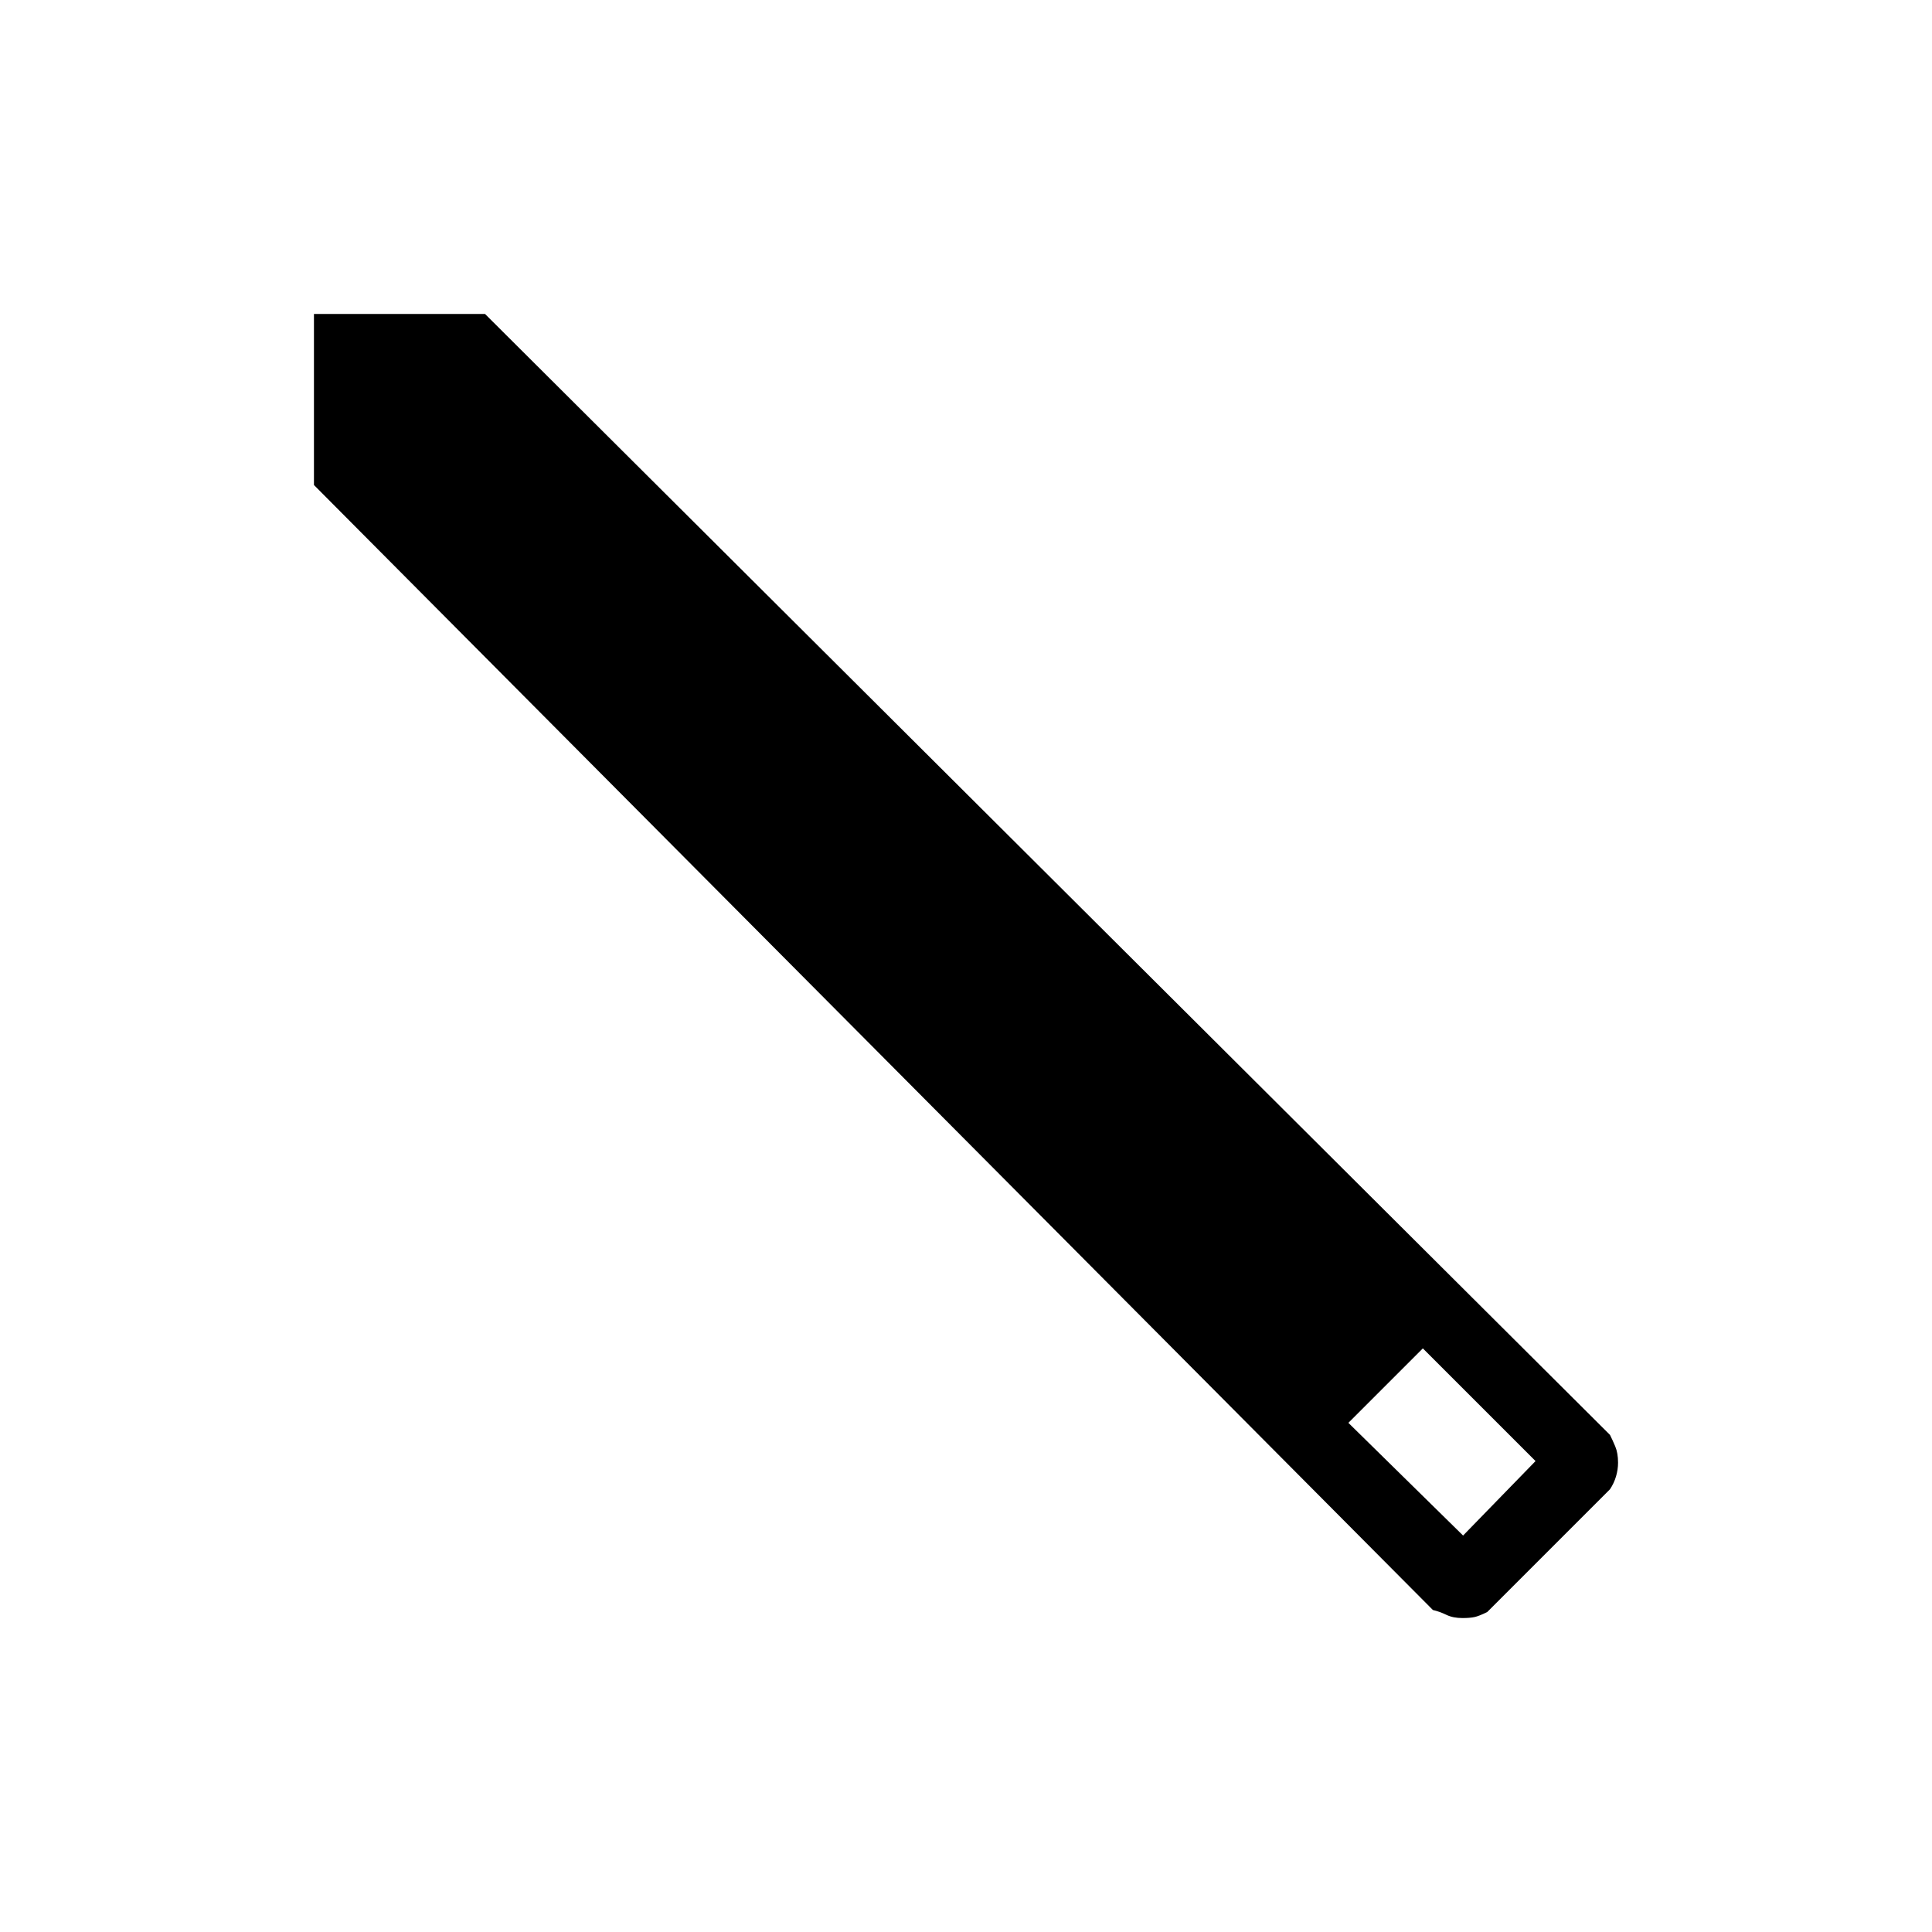
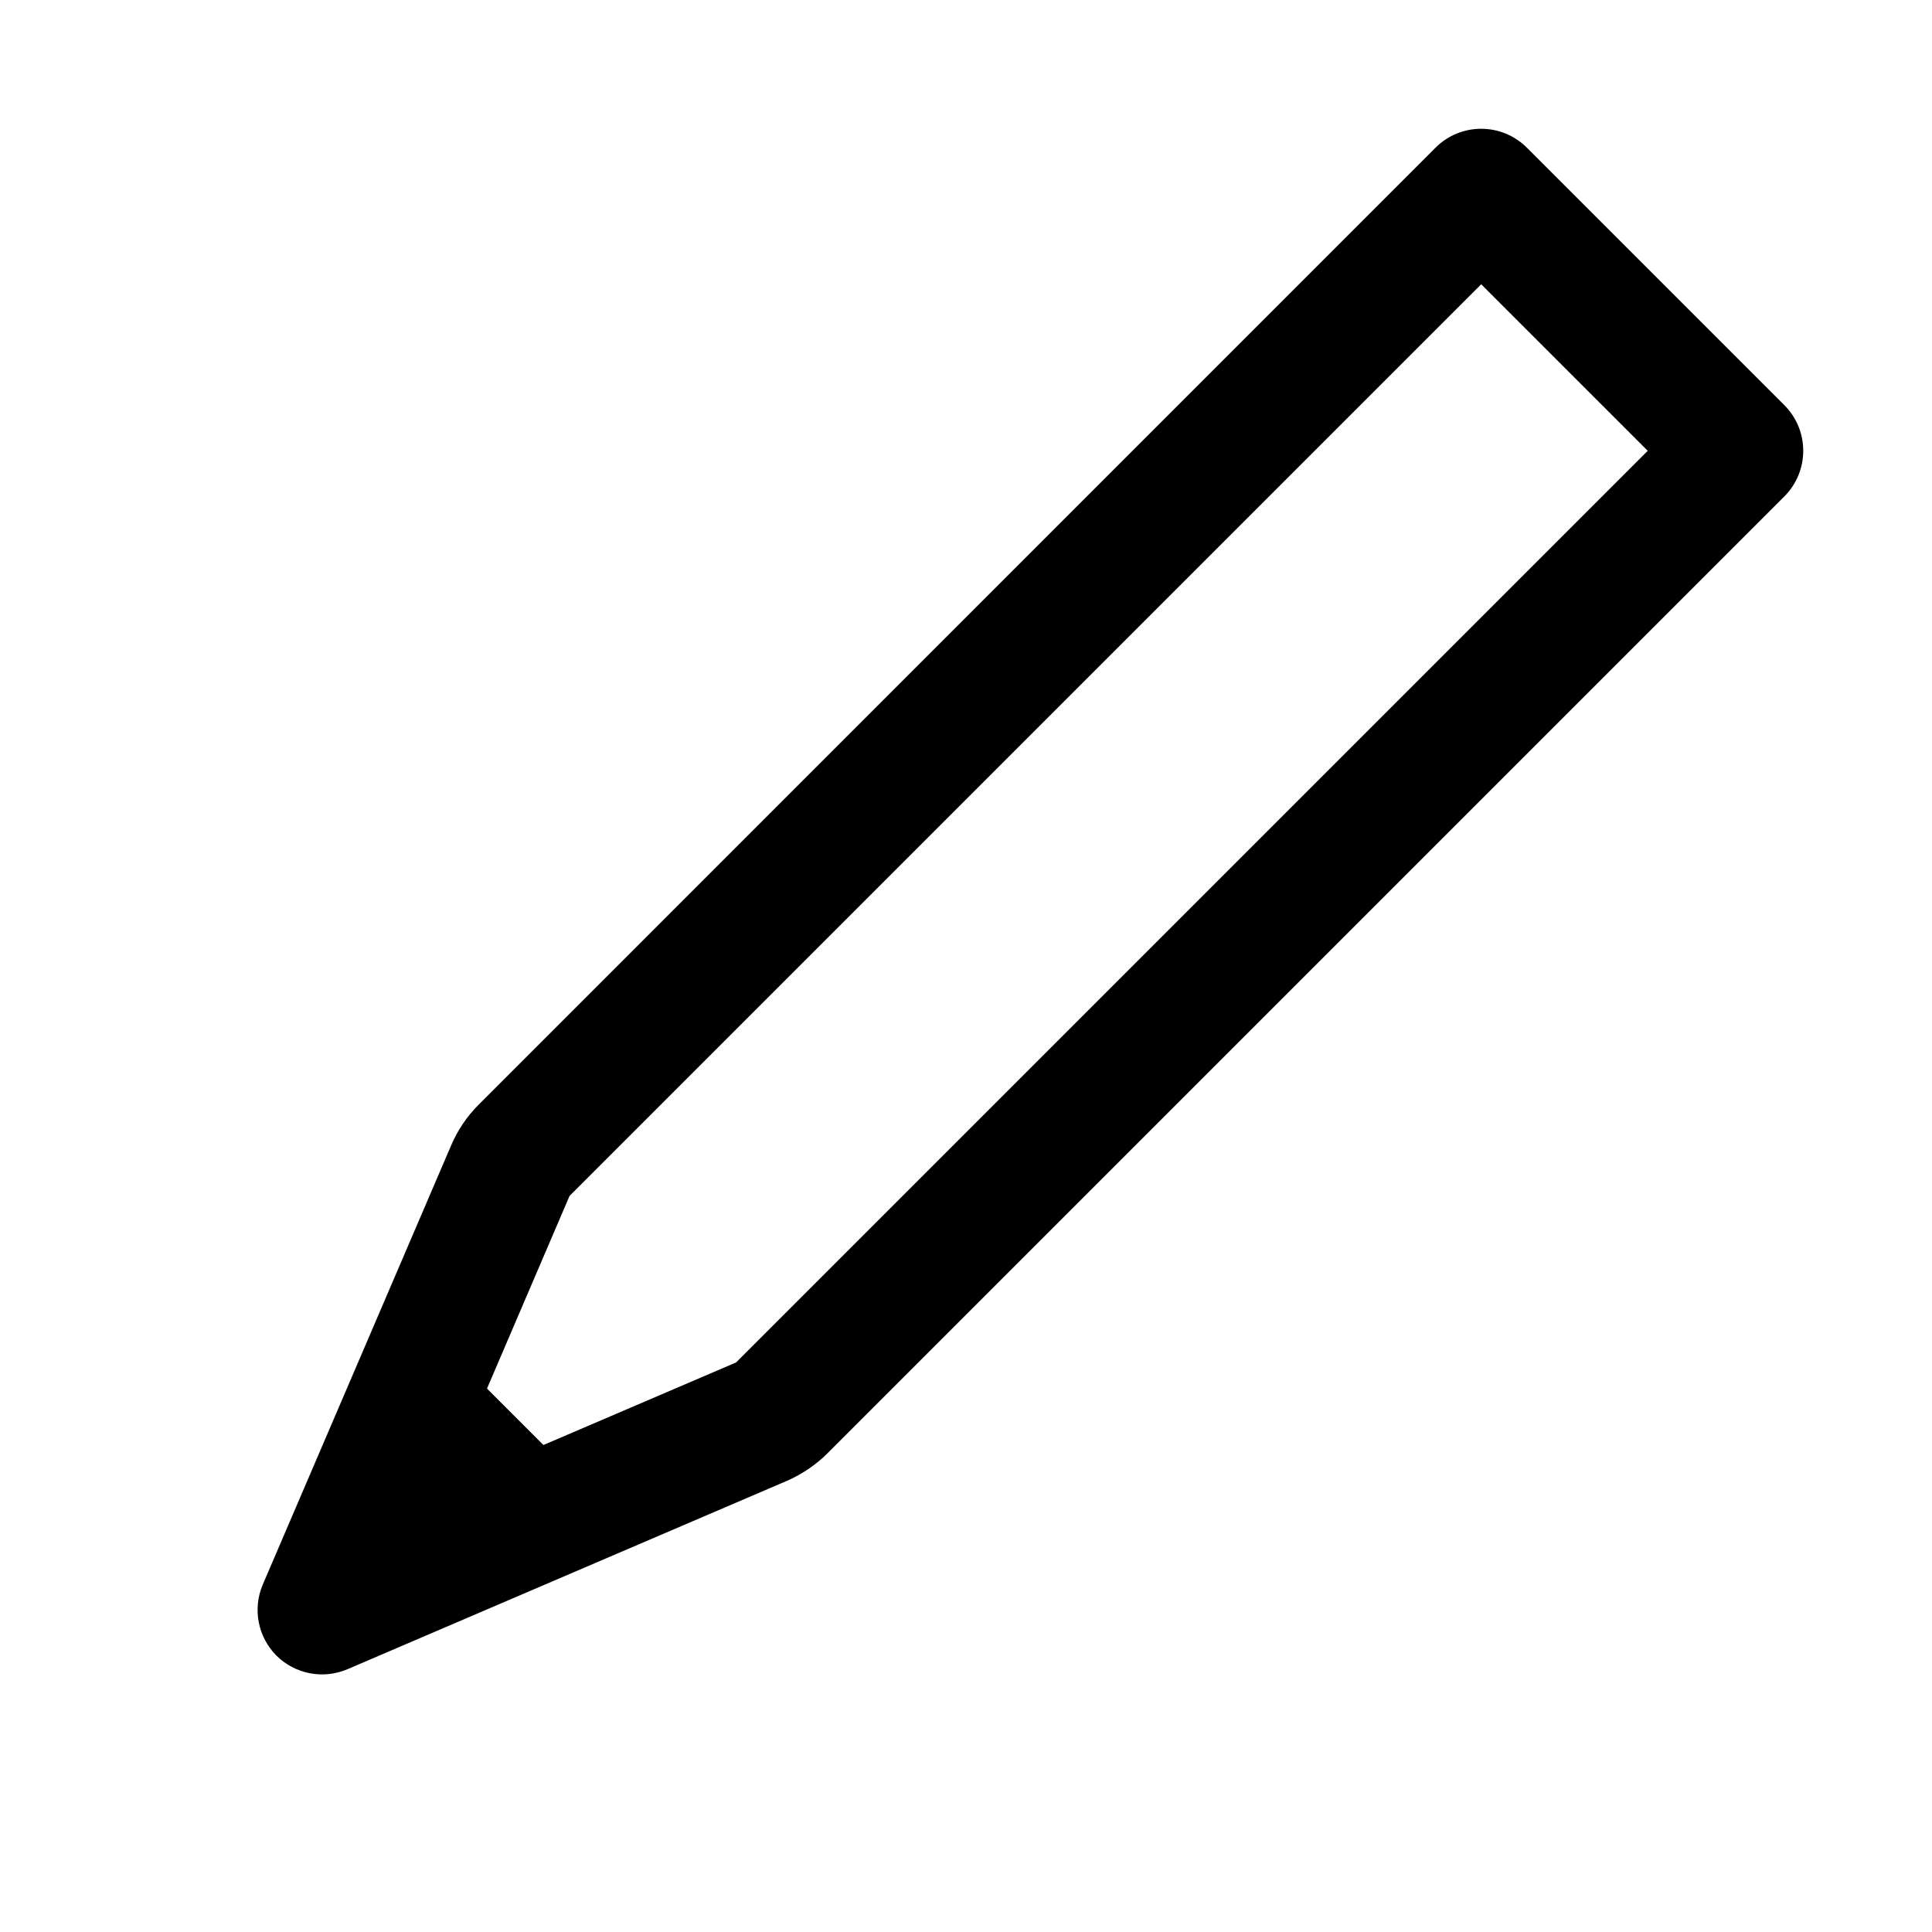
- <svg xmlns="http://www.w3.org/2000/svg" viewBox="0 0 960 960" width="24" height="24">
-   <style />
-   <path fill-rule="evenodd" d="m241 156l559 557q1.2 2.4 2.6 5.7 1.4 3.3 1.4 8.1 0 3.4-1 6.8-1 3.4-3 6.4l-61 61q-4 2-6.3 2.5-2.3 0.5-6 0.5-4.7 0-8-1.6-3.3-1.6-6.7-2.4l-556-559v-85zm429 551l57 56 36-37-56-56z" />
+ <svg xmlns="http://www.w3.org/2000/svg" width="15" height="15" viewBox="0 0 15 15" fill="none">
+   <path d="M11.854 1.146C11.658 0.951 11.342 0.951 11.146 1.146L3.715 8.578C3.625 8.668 3.553 8.775 3.503 8.892L2.04 12.303C1.96 12.491 2.002 12.709 2.146 12.854C2.291 12.998 2.509 13.04 2.697 12.96L6.108 11.498C6.225 11.447 6.332 11.375 6.422 11.286L13.854 3.854C14.049 3.658 14.049 3.342 13.854 3.146L11.854 1.146ZM4.422 9.285L11.5 2.207L12.793 3.5L5.715 10.578L4.219 11.219L3.781 10.781L4.422 9.285Z" fill="currentColor" fill-rule="evenodd" clip-rule="evenodd" />
</svg>
